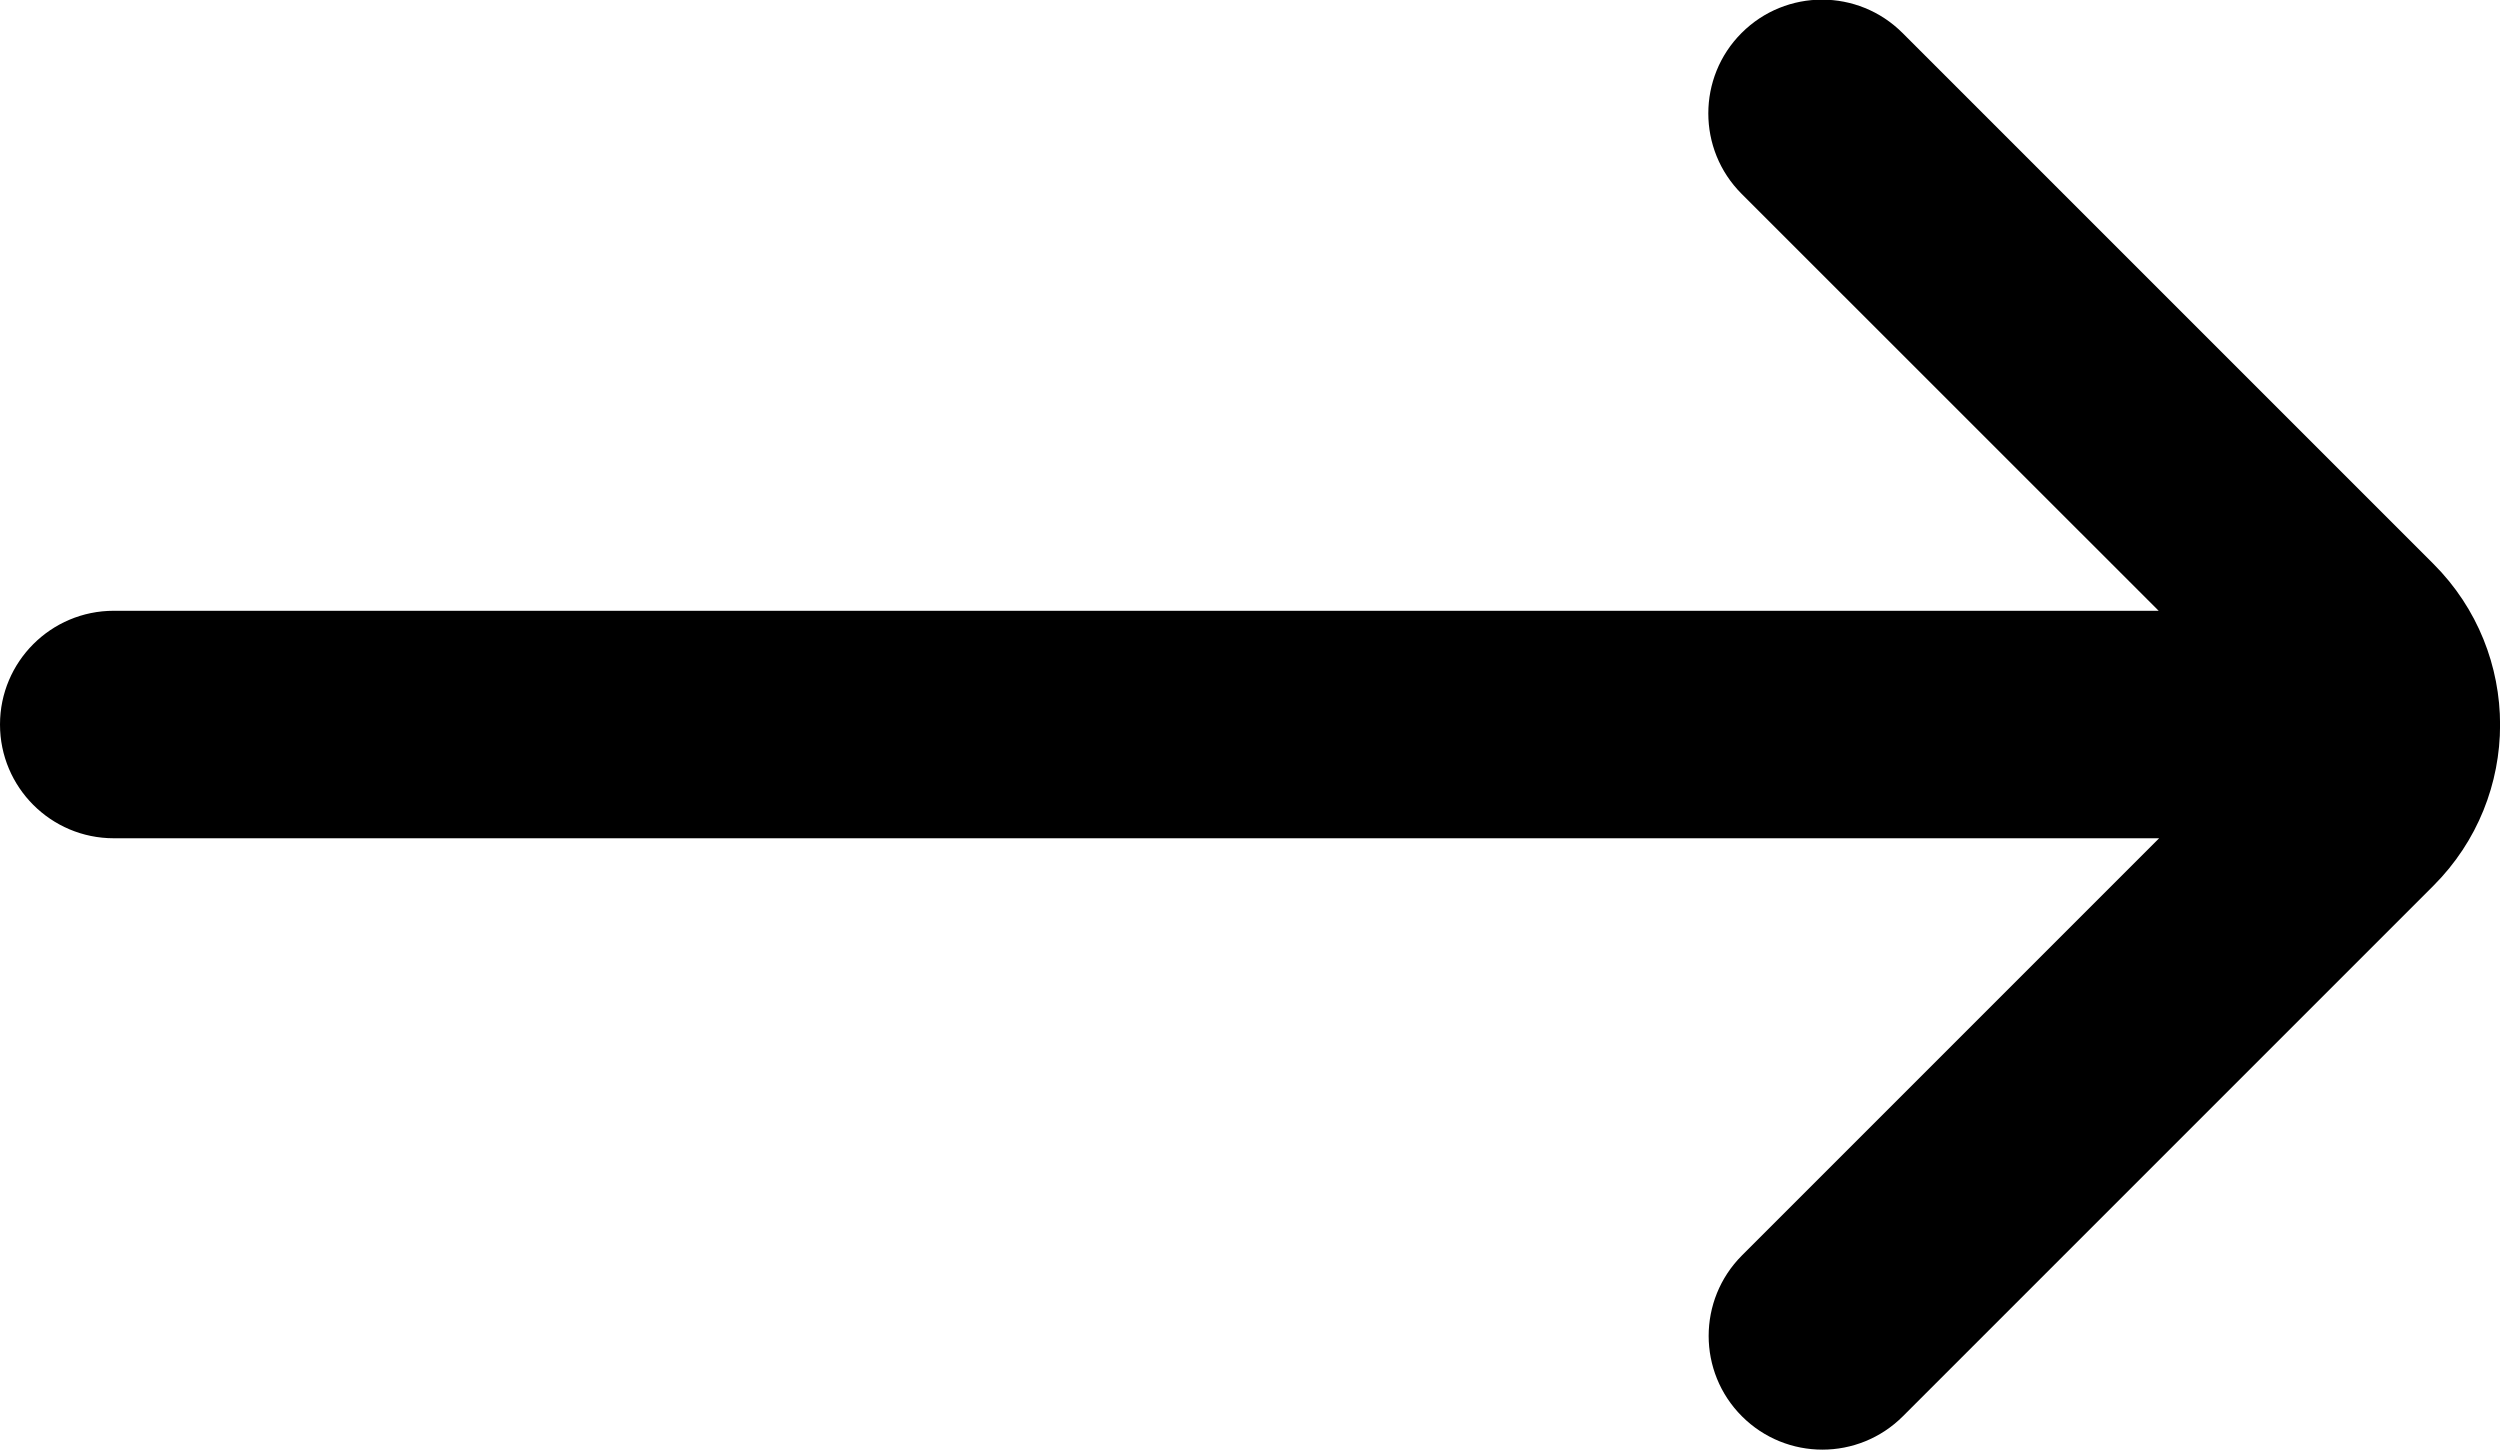
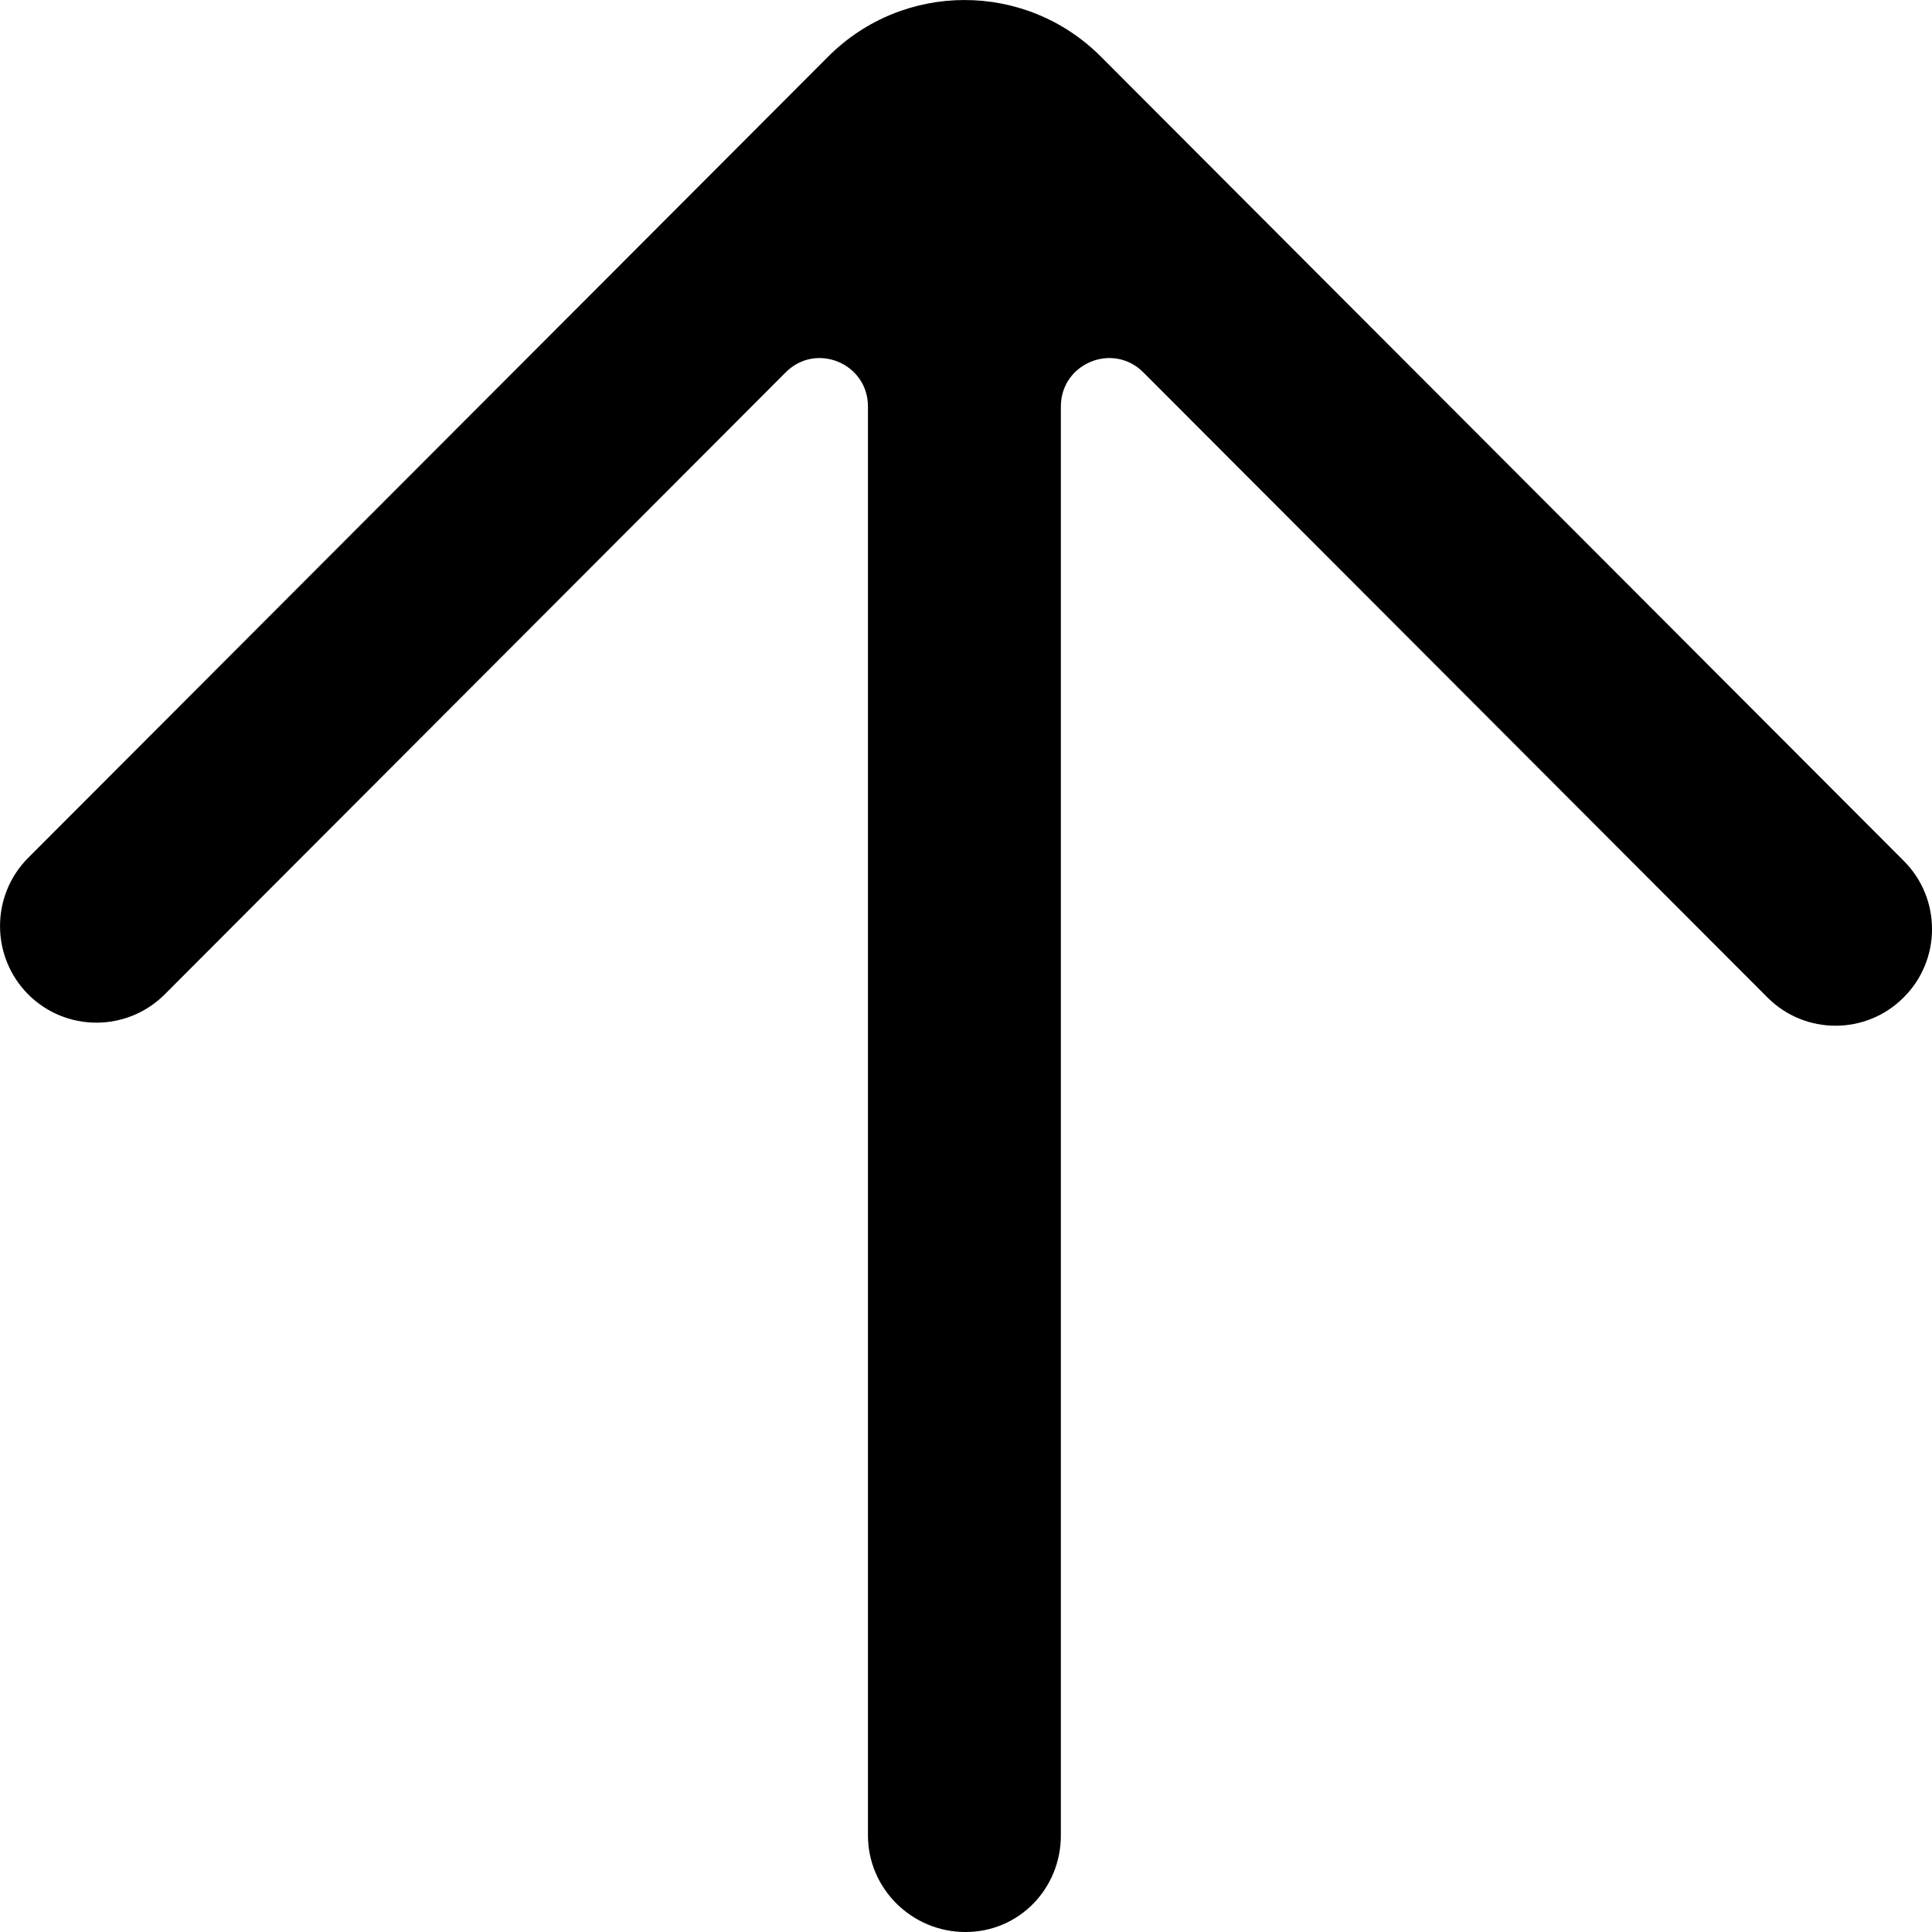
- <svg xmlns="http://www.w3.org/2000/svg" viewBox="1 5.63 21.98 12.75">
-   <path d="M16.315 16.668C15.925 17.059 15.925 17.692 16.315 18.082C16.706 18.473 17.339 18.473 17.73 18.082L22.395 13.417C23.176 12.636 23.176 11.369 22.395 10.588L17.727 5.92C17.336 5.529 16.703 5.529 16.312 5.92C15.922 6.31 15.922 6.944 16.312 7.334L19.979 11L2 11C1.448 11 1 11.448 1 12C1 12.552 1.448 13 2 13L19.983 13L16.315 16.668Z" />
+ <svg xmlns="http://www.w3.org/2000/svg" width="800px" height="800px" viewBox="0 0 20 20" version="1.1">
+   <defs>
+ 
+ </defs>
+   <g id="Dribbble-Light-Preview" transform="translate(-60, -6599)">
+     <g id="icons" transform="translate(56, 160)">
+       <path d="M12.22,6439.94 L4.292,6447.88 C3.903,6448.27 3.903,6448.903 4.292,6449.294 L4.292,6449.294 C4.682,6449.684 5.314,6449.684 5.705,6449.294 L12.134,6442.854 C12.448,6442.539 12.985,6442.762 12.985,6443.208 L12.985,6458 C12.985,6458.552 13.441,6459 13.993,6459 L13.996,6459 C14.548,6459 14.982,6458.552 14.982,6458 L14.982,6443.208 C14.982,6442.762 15.52,6442.539 15.835,6442.854 L22.296,6449.325 C22.685,6449.716 23.318,6449.716 23.707,6449.325 L23.707,6449.325 C24.098,6448.935 24.098,6448.301 23.707,6447.911 L15.396,6439.586 L15.396,6439.586 C14.617,6438.805 13.353,6438.805 12.573,6439.586 L12.22,6439.94 Z" id="arrow_up-[#362]">
+ 
+ </path>
+     </g>
+   </g>
</svg>
